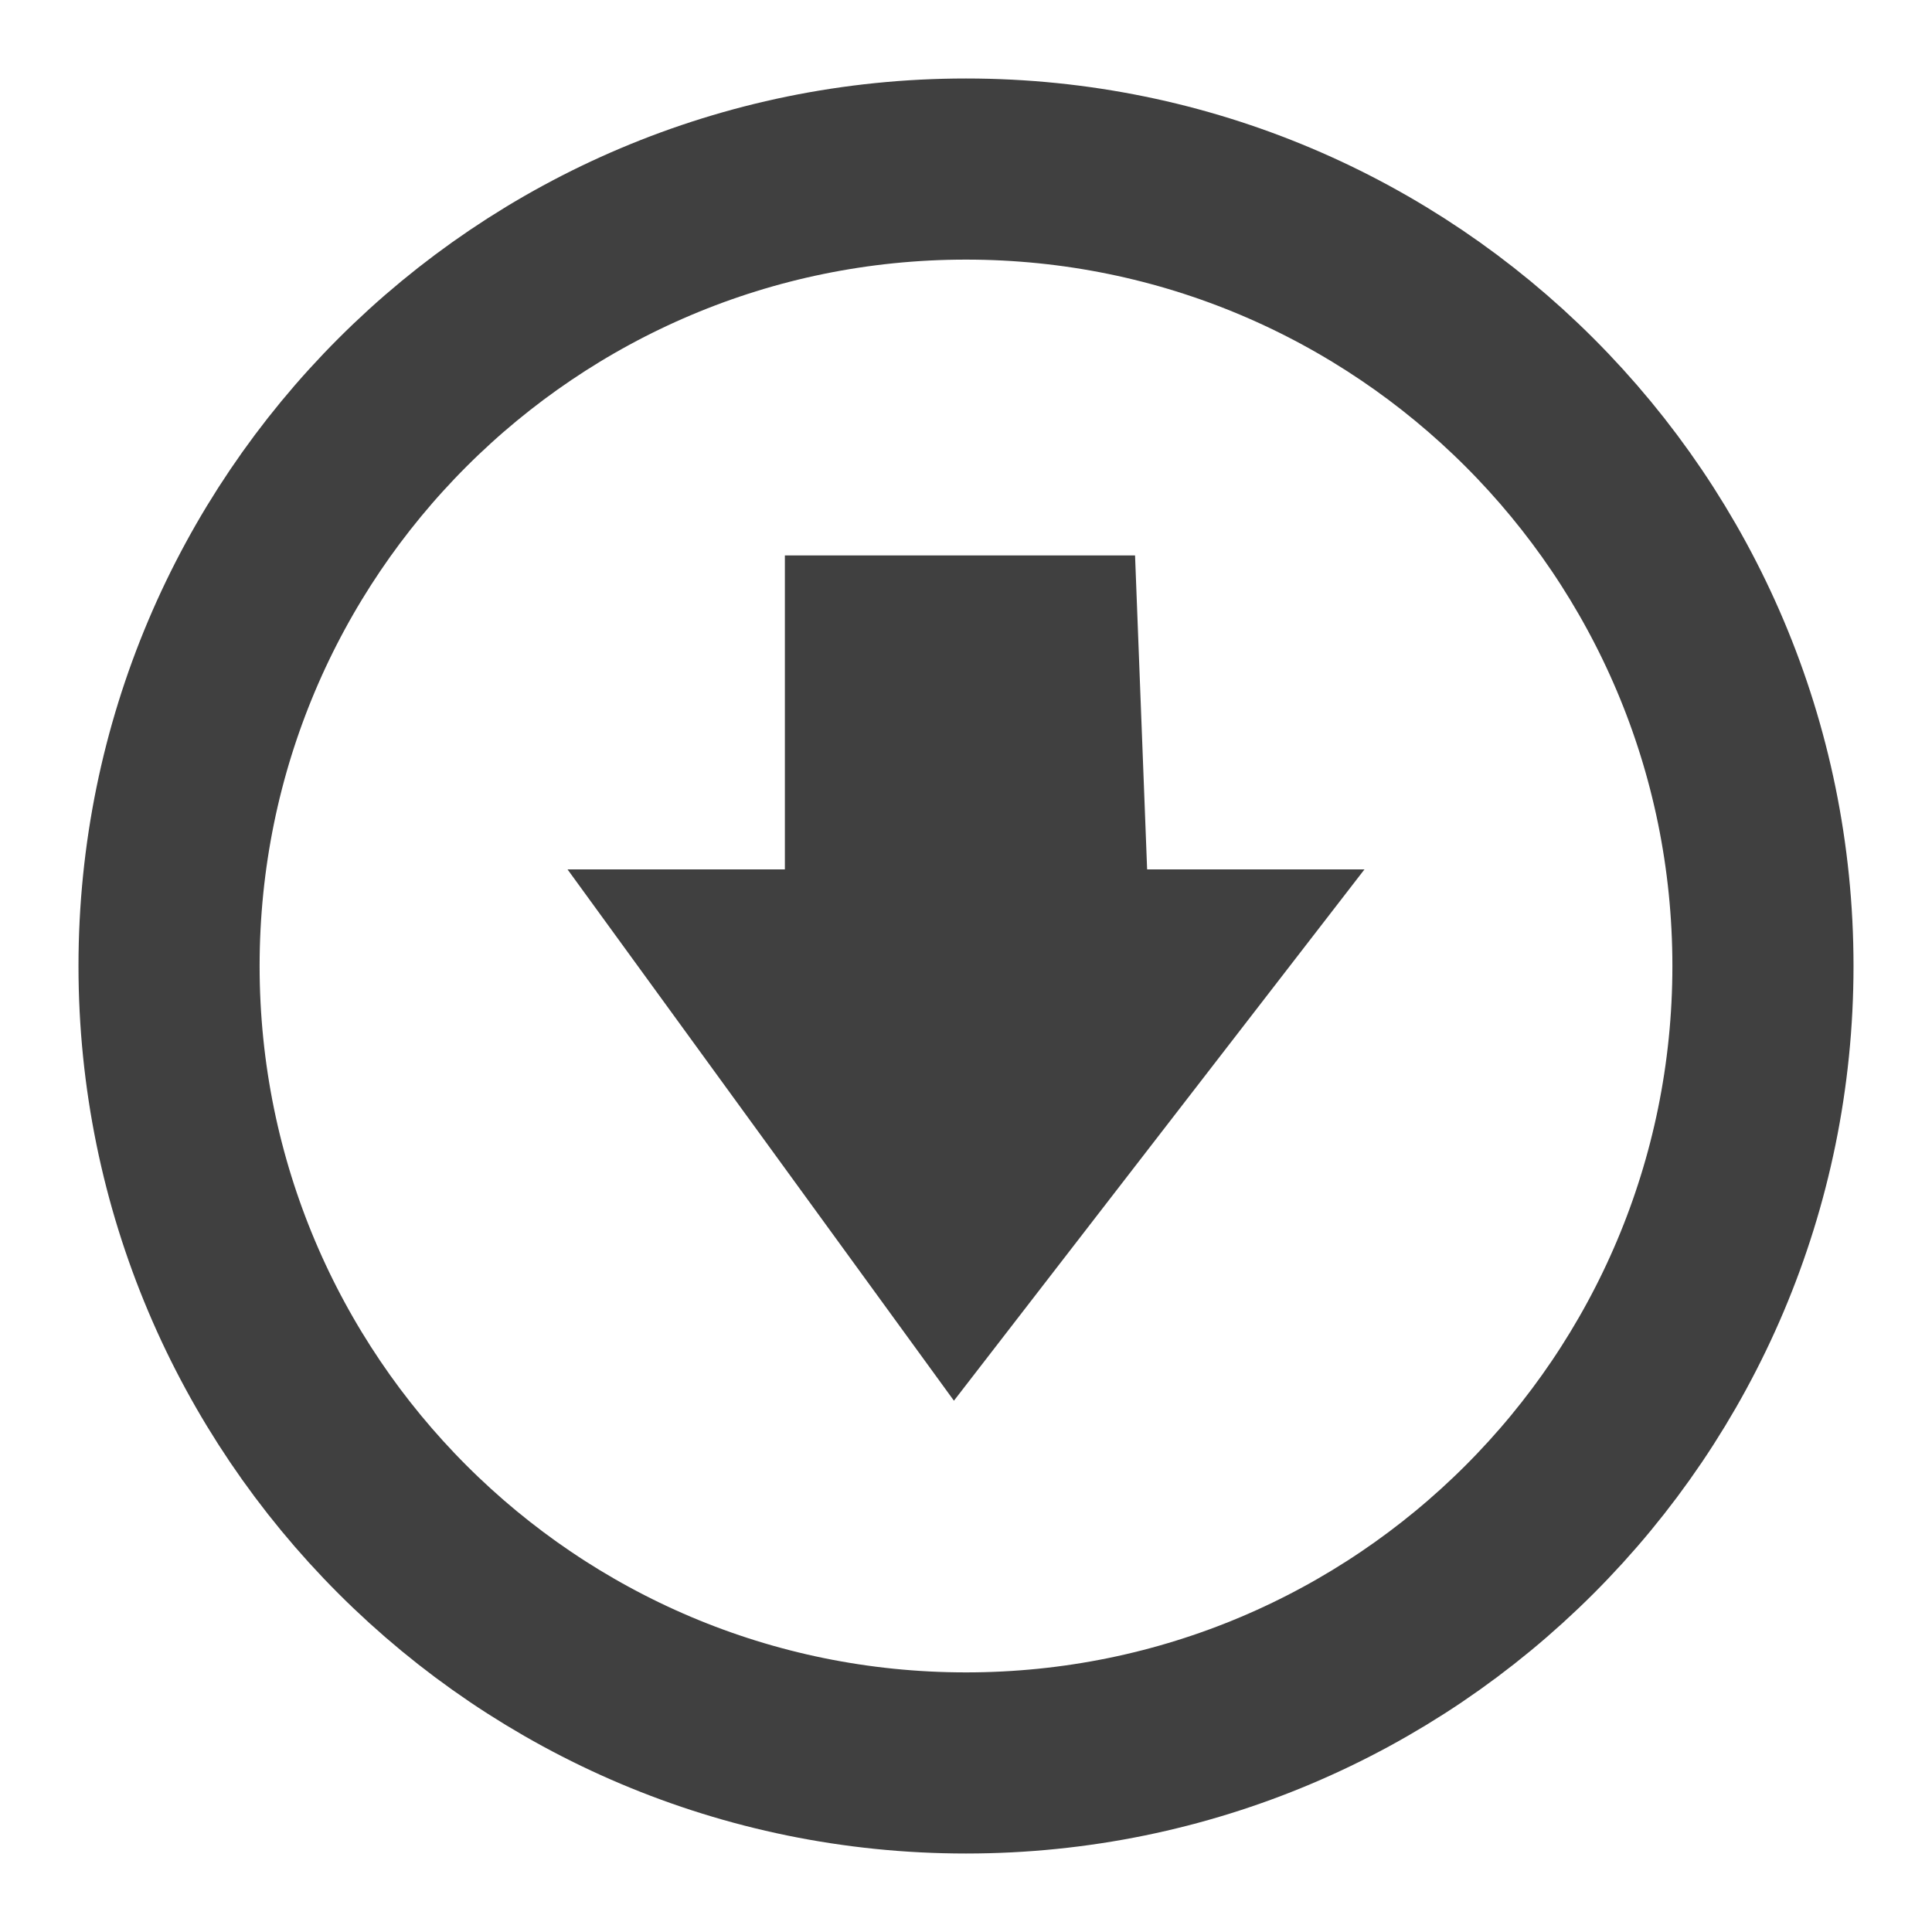
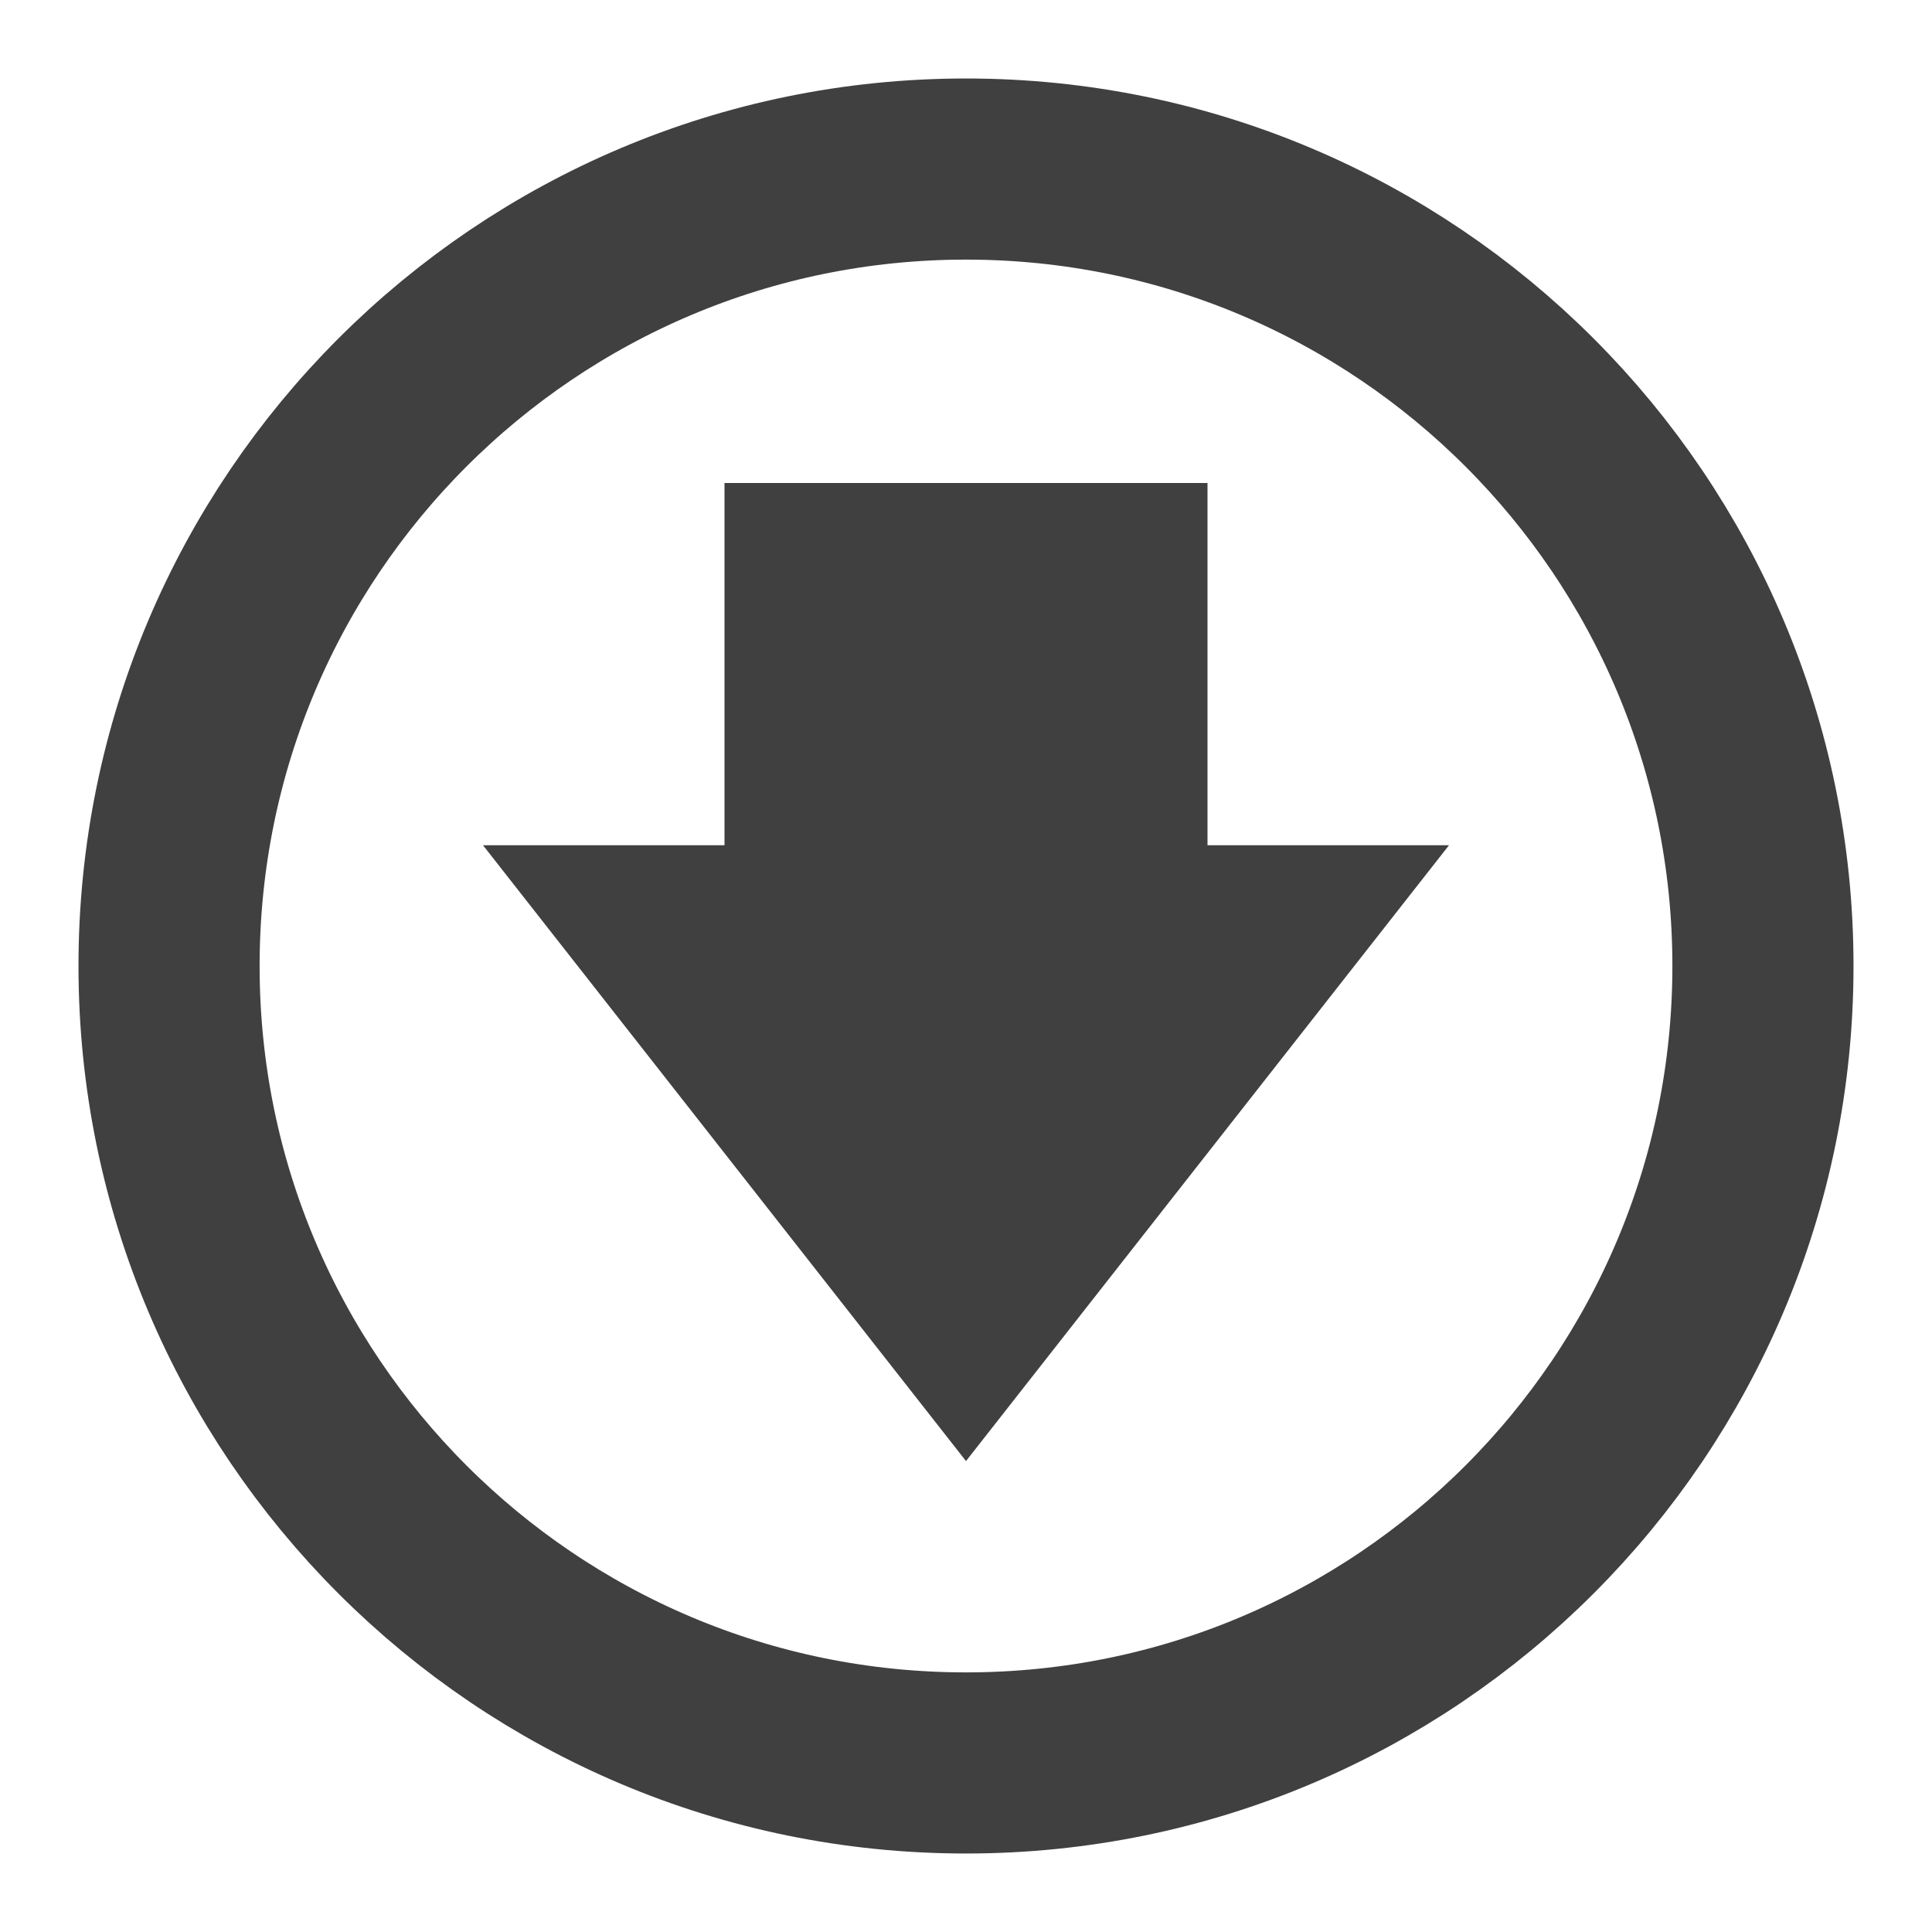
<svg xmlns="http://www.w3.org/2000/svg" version="1.1" id="Layer_1" x="0px" y="0px" viewBox="0 0 16 16" style="enable-background:new 0 0 16 16;" xml:space="preserve">
  <style type="text/css">
	.st0{display:none;}
	.st1{fill:none;stroke:#404040;stroke-width:1.5;stroke-miterlimit:10;}
	.st2{fill:none;}
	.st3{fill:#404040;}
</style>
  <g id="Layer_1_1_" class="st0">
</g>
  <circle class="st1" cx="8" cy="8" r="6.6" />
-   <rect y="0" class="st2" width="16" height="16" />
+   <rect class="st2" width="16" height="16" />
  <g>
-     <polygon class="st3" points="11.3,7.2 7.9,11.6 4.7,7.2 6.5,7.2 6.5,4.6 9.4,4.6 9.5,7.2  " />
+     <polygon class="st3" points="12,7 8,12.1 4,7 6,7 6,4 10,4 10,7  " />
  </g>
</svg>
